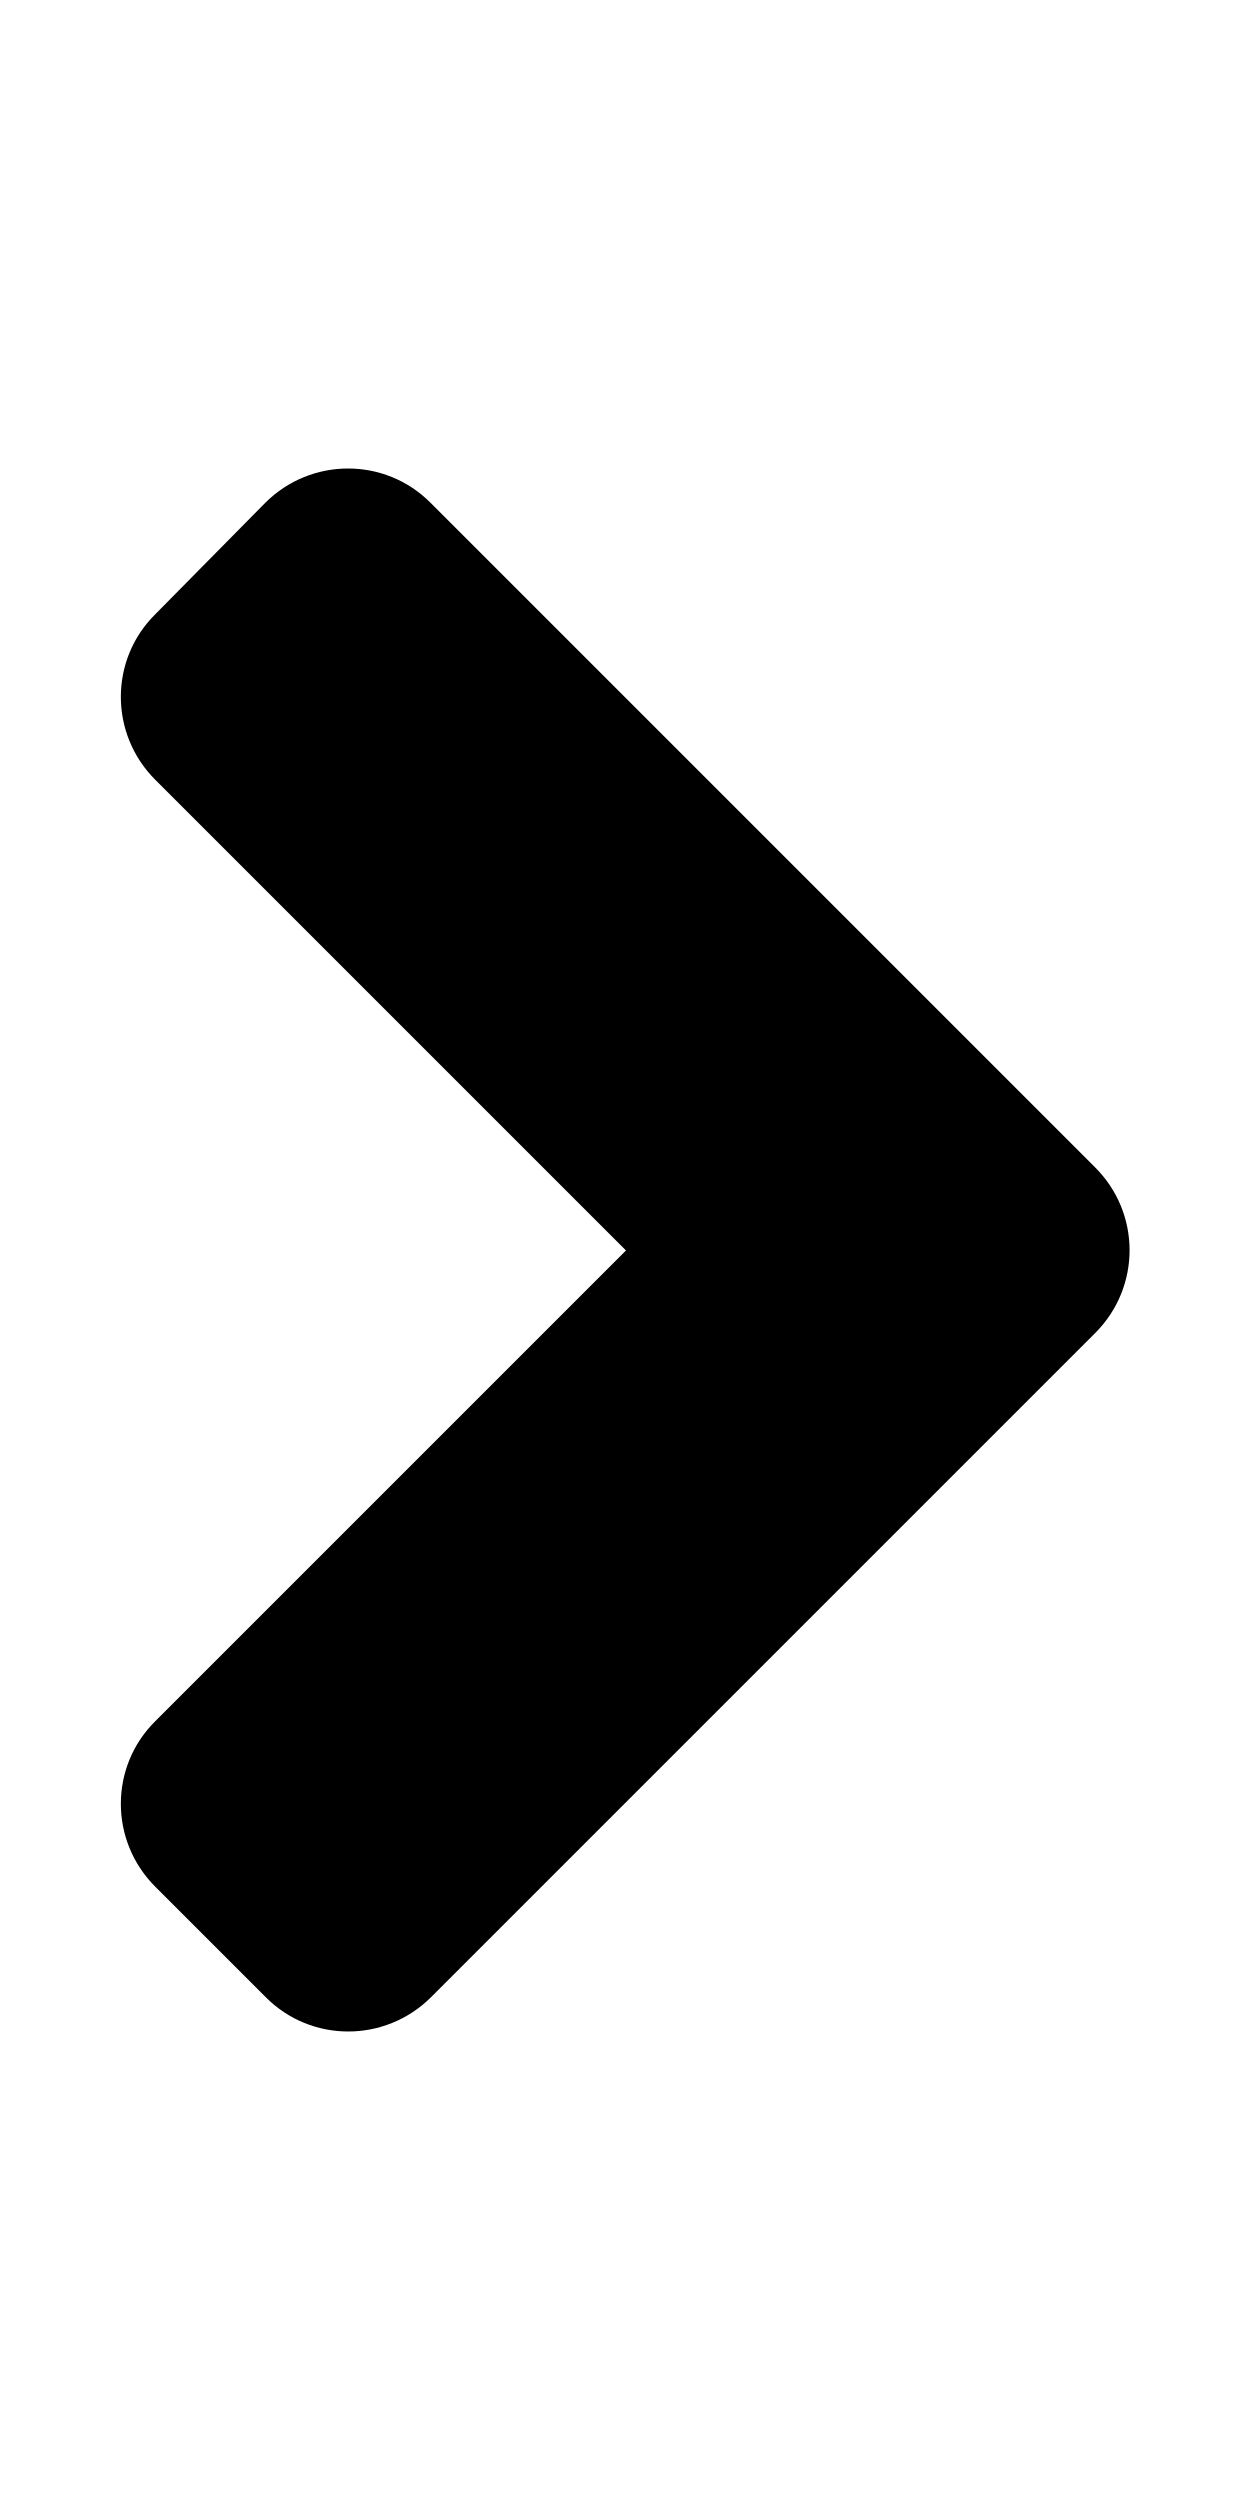
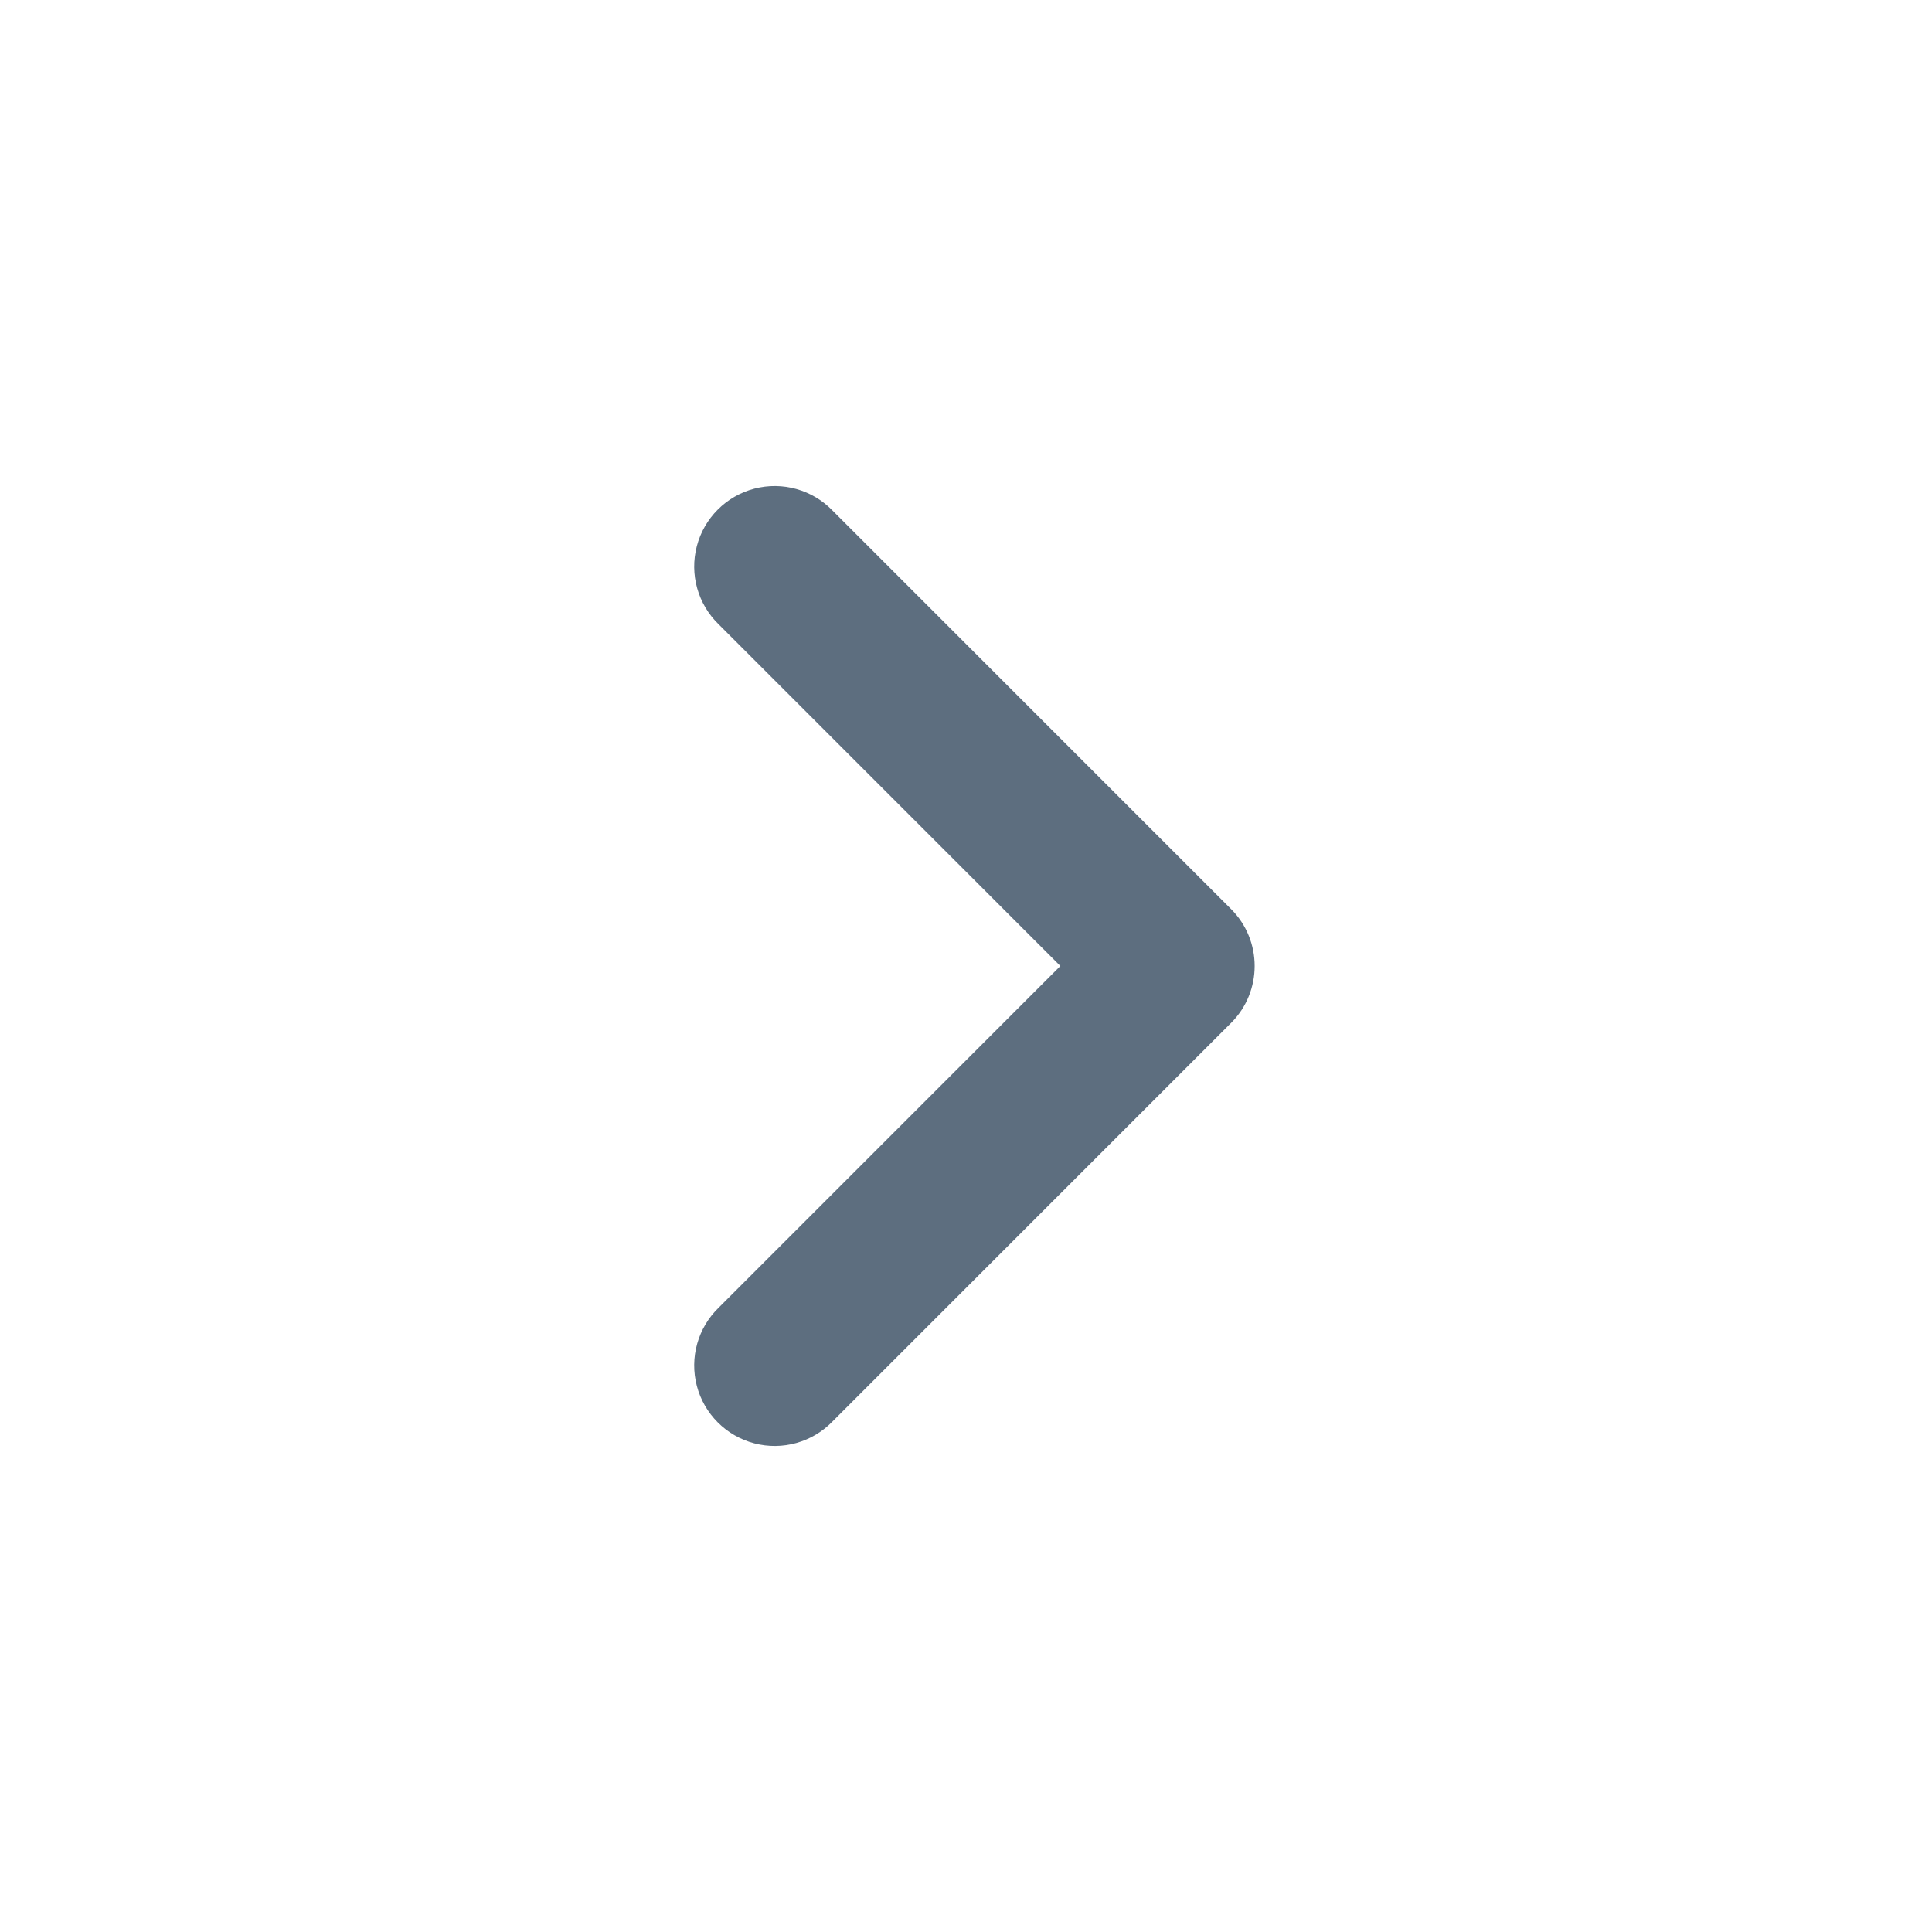
- <svg xmlns="http://www.w3.org/2000/svg" aria-hidden="true" focusable="false" data-prefix="fas" data-icon="angle-right" class="svg-inline--fa fa-angle-right fa-w-8" role="img" viewBox="0 0 256 512">
-   <path fill="currentColor" d="M224.3 273l-136 136c-9.4 9.4-24.6 9.4-33.9 0l-22.6-22.6c-9.4-9.4-9.4-24.6 0-33.9l96.4-96.4-96.4-96.4c-9.4-9.4-9.4-24.6 0-33.9L54.3 103c9.4-9.4 24.6-9.4 33.9 0l136 136c9.5 9.4 9.5 24.6.1 34z" />
+ <svg xmlns="http://www.w3.org/2000/svg" t="1656575623717" class="icon" viewBox="0 0 1024 1024" version="1.1" p-id="1571" width="48" height="48">
+   <defs>
+     <style type="text/css">@font-face { font-family: feedback-iconfont; src: url("//at.alicdn.com/t/font_1031158_u69w8yhxdu.woff2?t=1630033759944") format("woff2"), url("//at.alicdn.com/t/font_1031158_u69w8yhxdu.woff?t=1630033759944") format("woff"), url("//at.alicdn.com/t/font_1031158_u69w8yhxdu.ttf?t=1630033759944") format("truetype"); }
+ </style>
+   </defs>
+   <path d="M562.005 512l-181.035 181.035a42.667 42.667 0 1 0 60.331 60.331l211.2-211.2a42.667 42.667 0 0 0 0-60.331l-211.2-211.2a42.667 42.667 0 1 0-60.331 60.331L562.005 512z" fill="#5D6E7F" p-id="1572" />
</svg>
